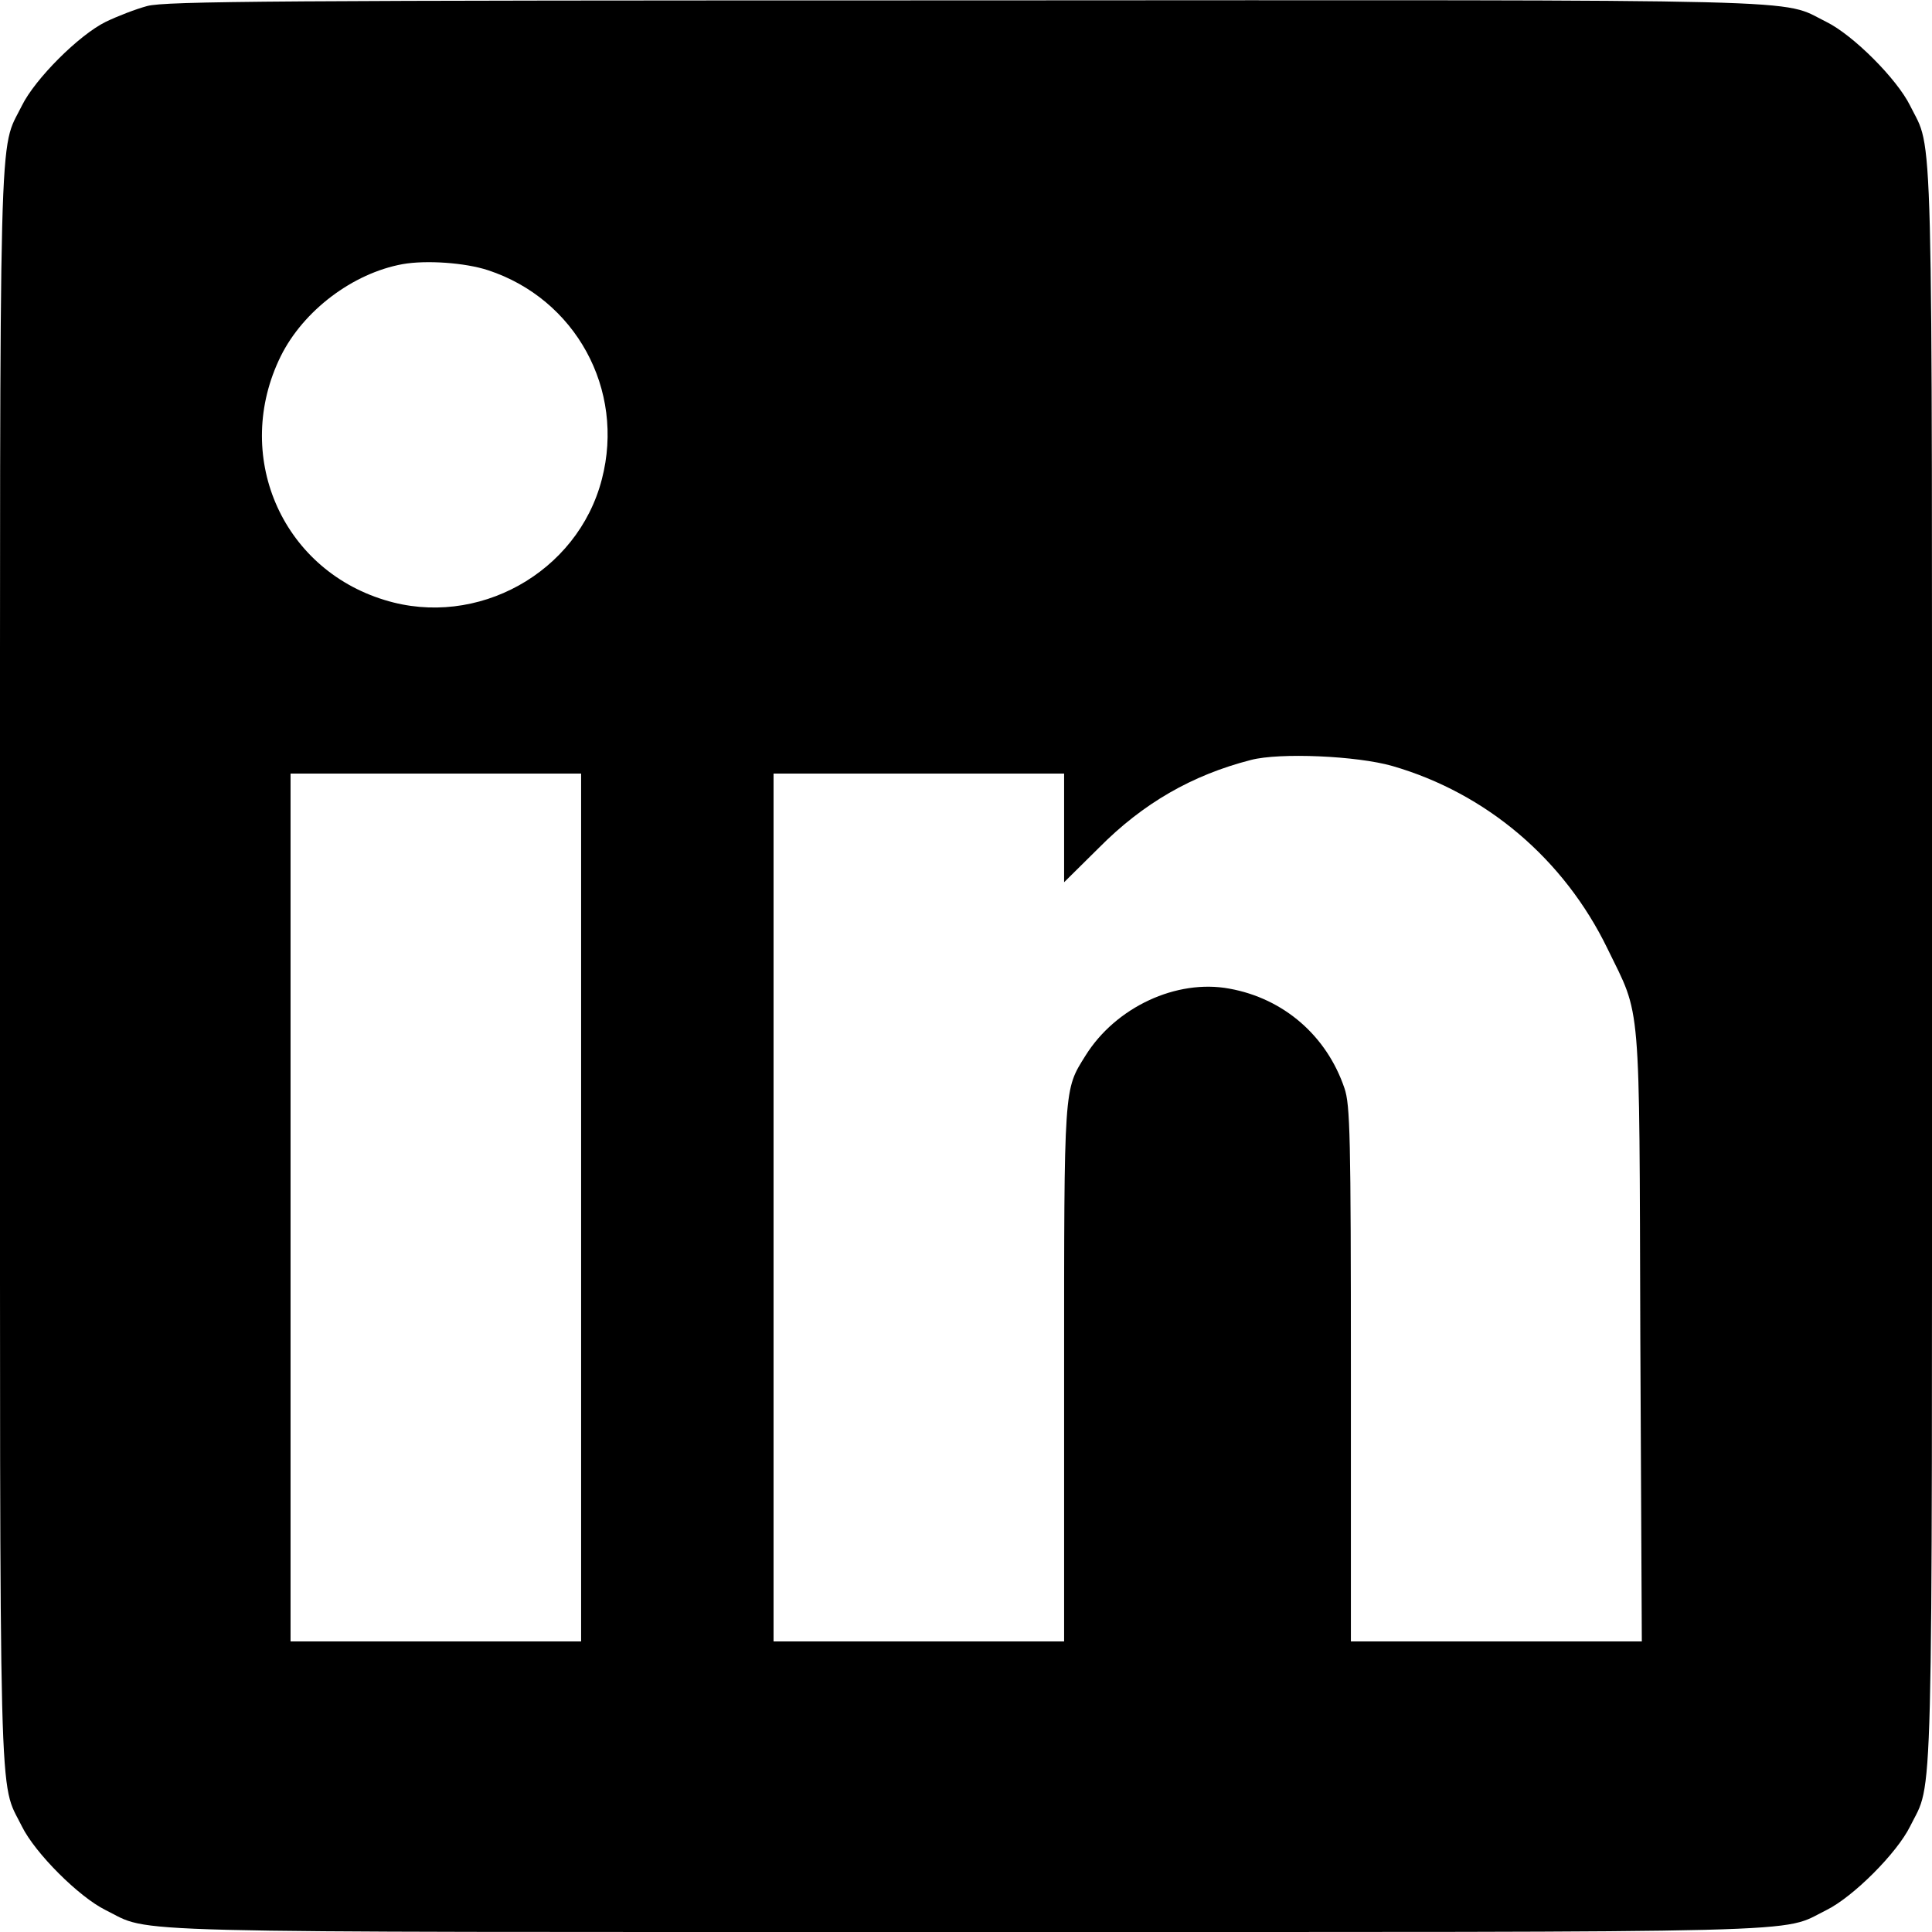
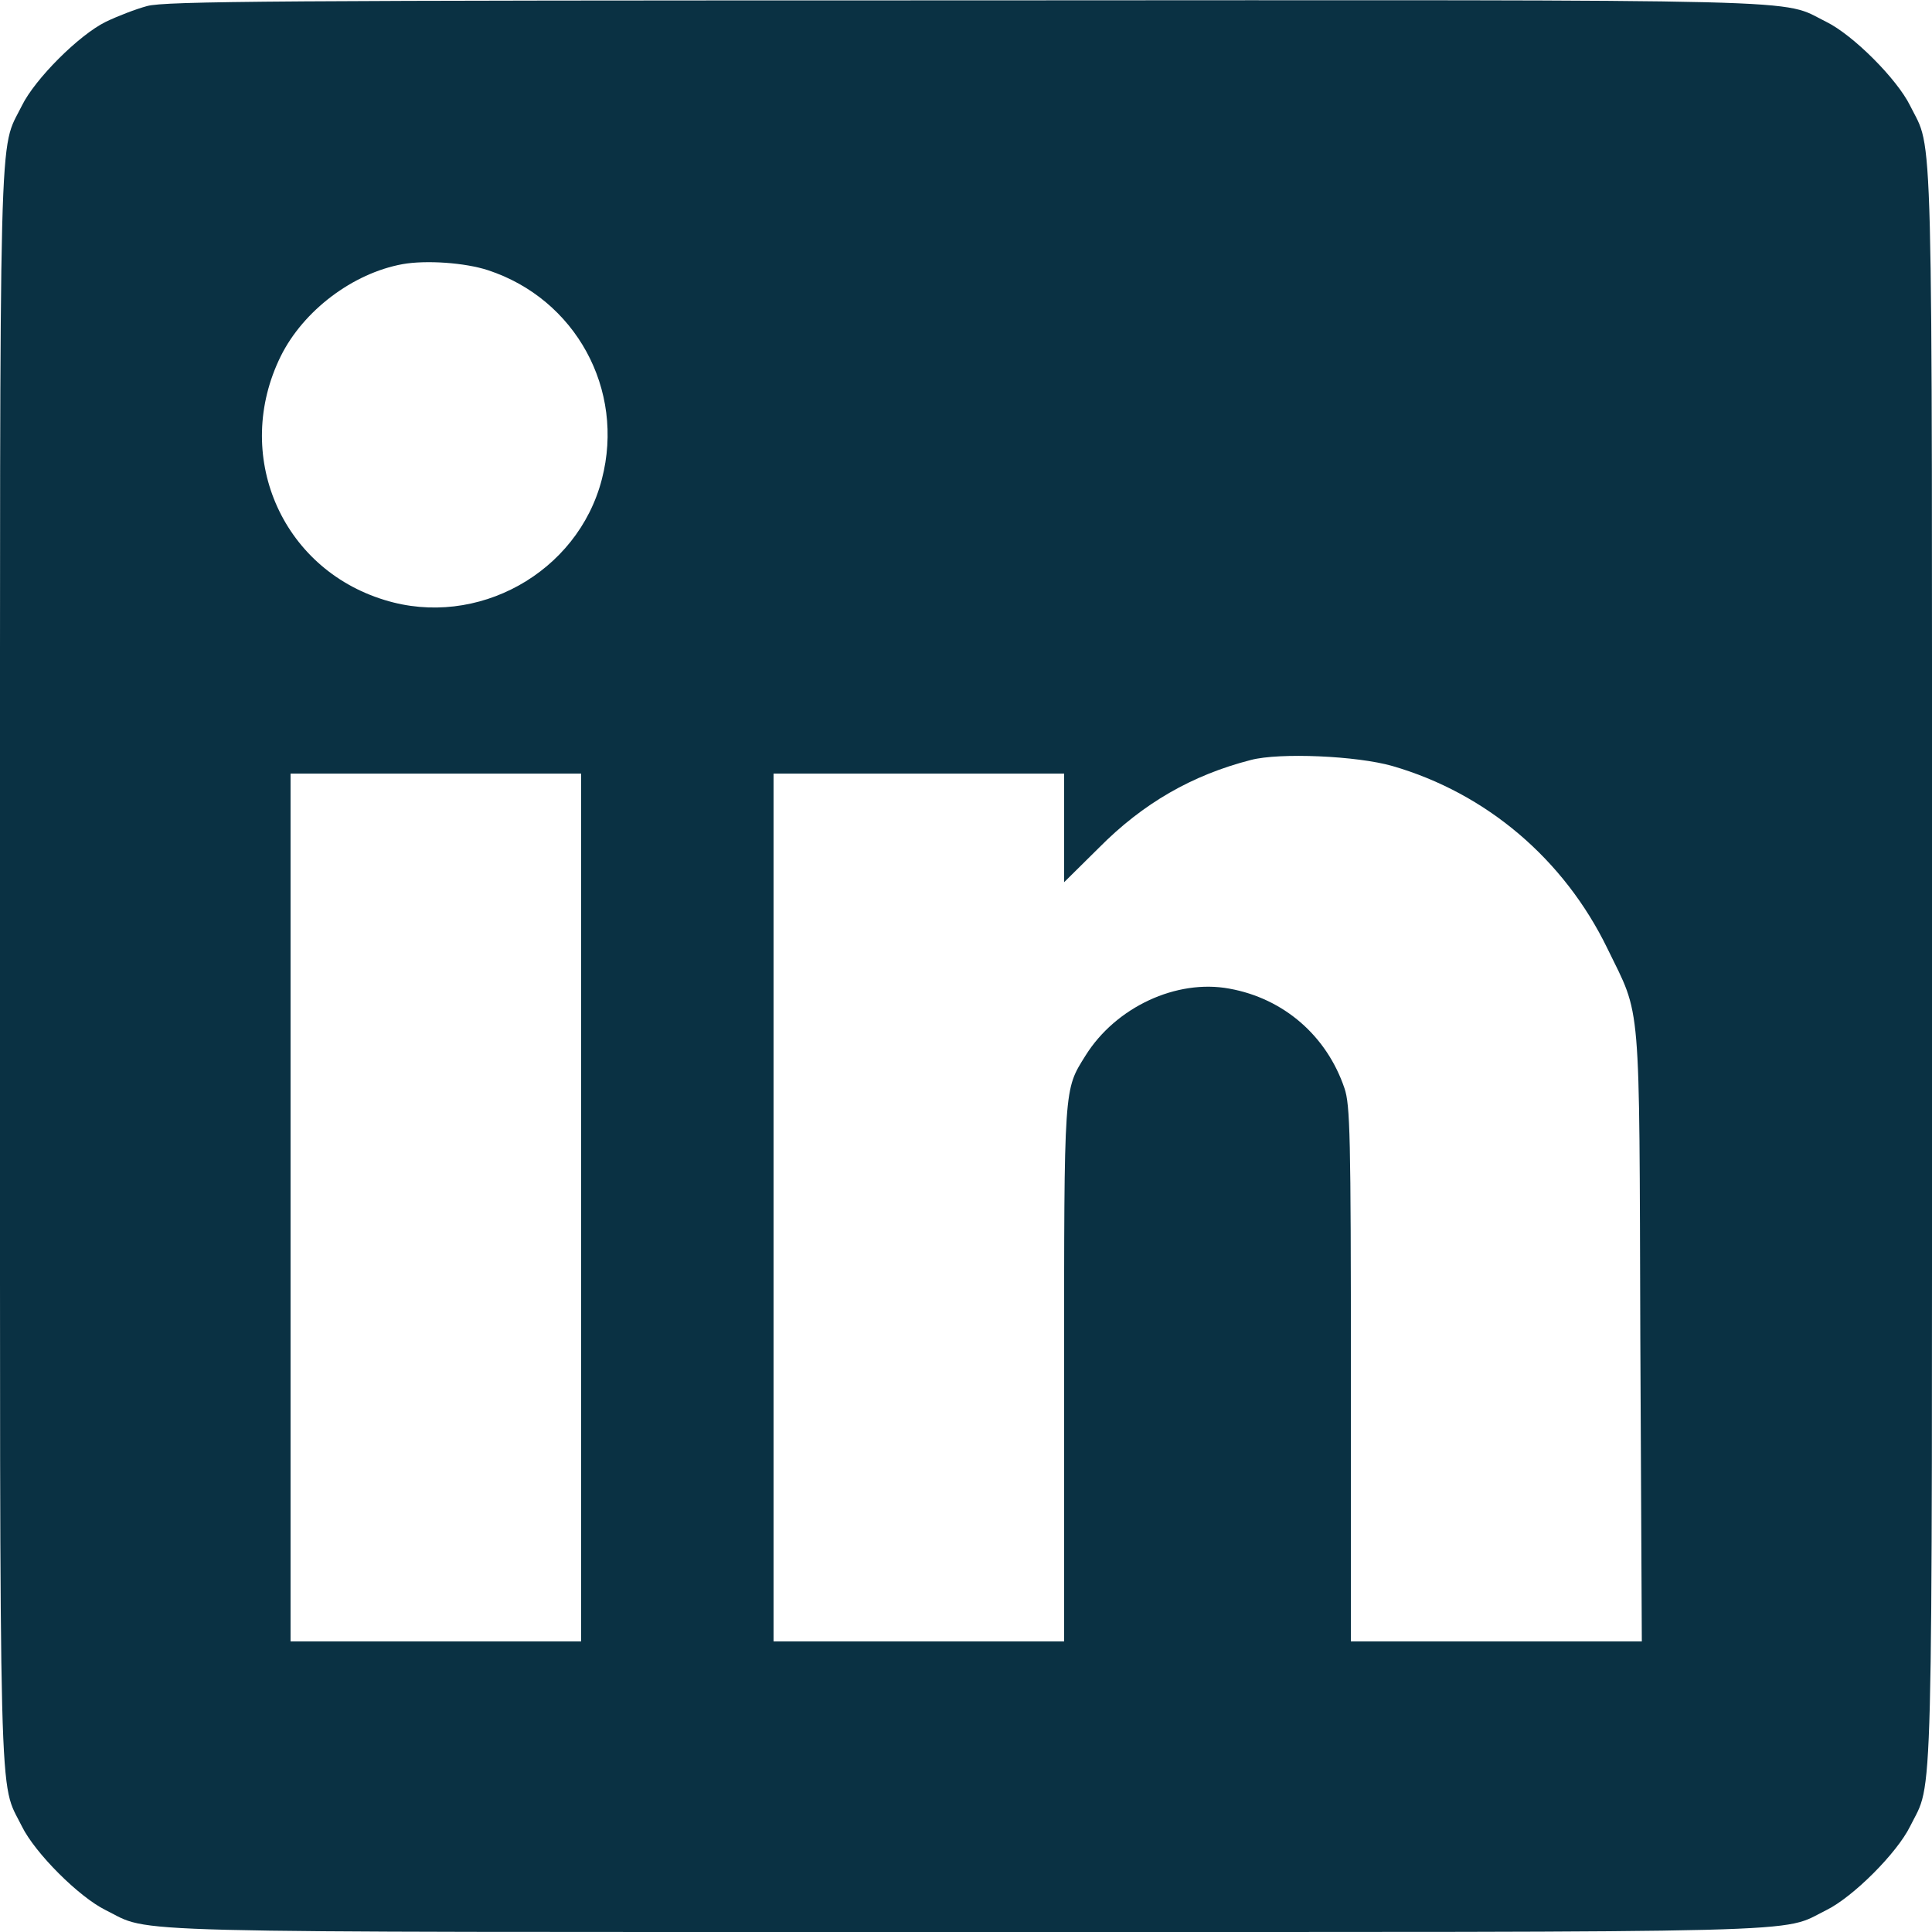
<svg xmlns="http://www.w3.org/2000/svg" version="1.0" width="512pt" height="512pt" viewBox="0 0 512 512" preserveAspectRatio="xMidYMid meet">
-   <g transform="translate(0,512) scale(0.1,-0.1)" fill="#000000" stroke="none">
+   <g transform="translate(0,512) scale(0.1,-0.1)" fill="#0A3143" stroke="none">
    <path d="M390 5104 c-30 -8 -79 -27 -110 -42 -71 -35 -187 -151 -222 -222 -62 -126 -58 27 -58 -2280 0 -2307 -4 -2154 58 -2280 35 -71 151 -187 222 -222 126 -62 -27 -58 2280 -58 2307 0 2154 -4 2280 58 71 35 187 151 222 222 62 126 58 -27 58 2280 0 2307 4 2154 -58 2280 -35 71 -151 187 -222 222 -126 62 28 58 -2285 57 -1824 0 -2117 -2 -2165 -15z m903 -700 c232 -76 364 -316 302 -554 -64 -248 -331 -396 -576 -320 -275 84 -403 386 -275 646 60 121 191 220 323 244 62 11 165 4 226 -16z m2397 -1314 c249 -72 455 -247 570 -484 90 -185 84 -116 87 -1028 l4 -808 -386 0 -385 0 0 708 c0 634 -2 714 -17 758 -47 139 -161 238 -305 264 -140 26 -301 -49 -381 -177 -58 -93 -57 -74 -57 -845 l0 -708 -385 0 -385 0 0 1150 0 1150 385 0 385 0 0 -144 0 -144 93 92 c116 117 246 192 402 232 76 20 281 11 375 -16z m-2150 -1170 l0 -1150 -385 0 -385 0 0 1150 0 1150 385 0 385 0 0 -1150z" />
  </g>
</svg>
